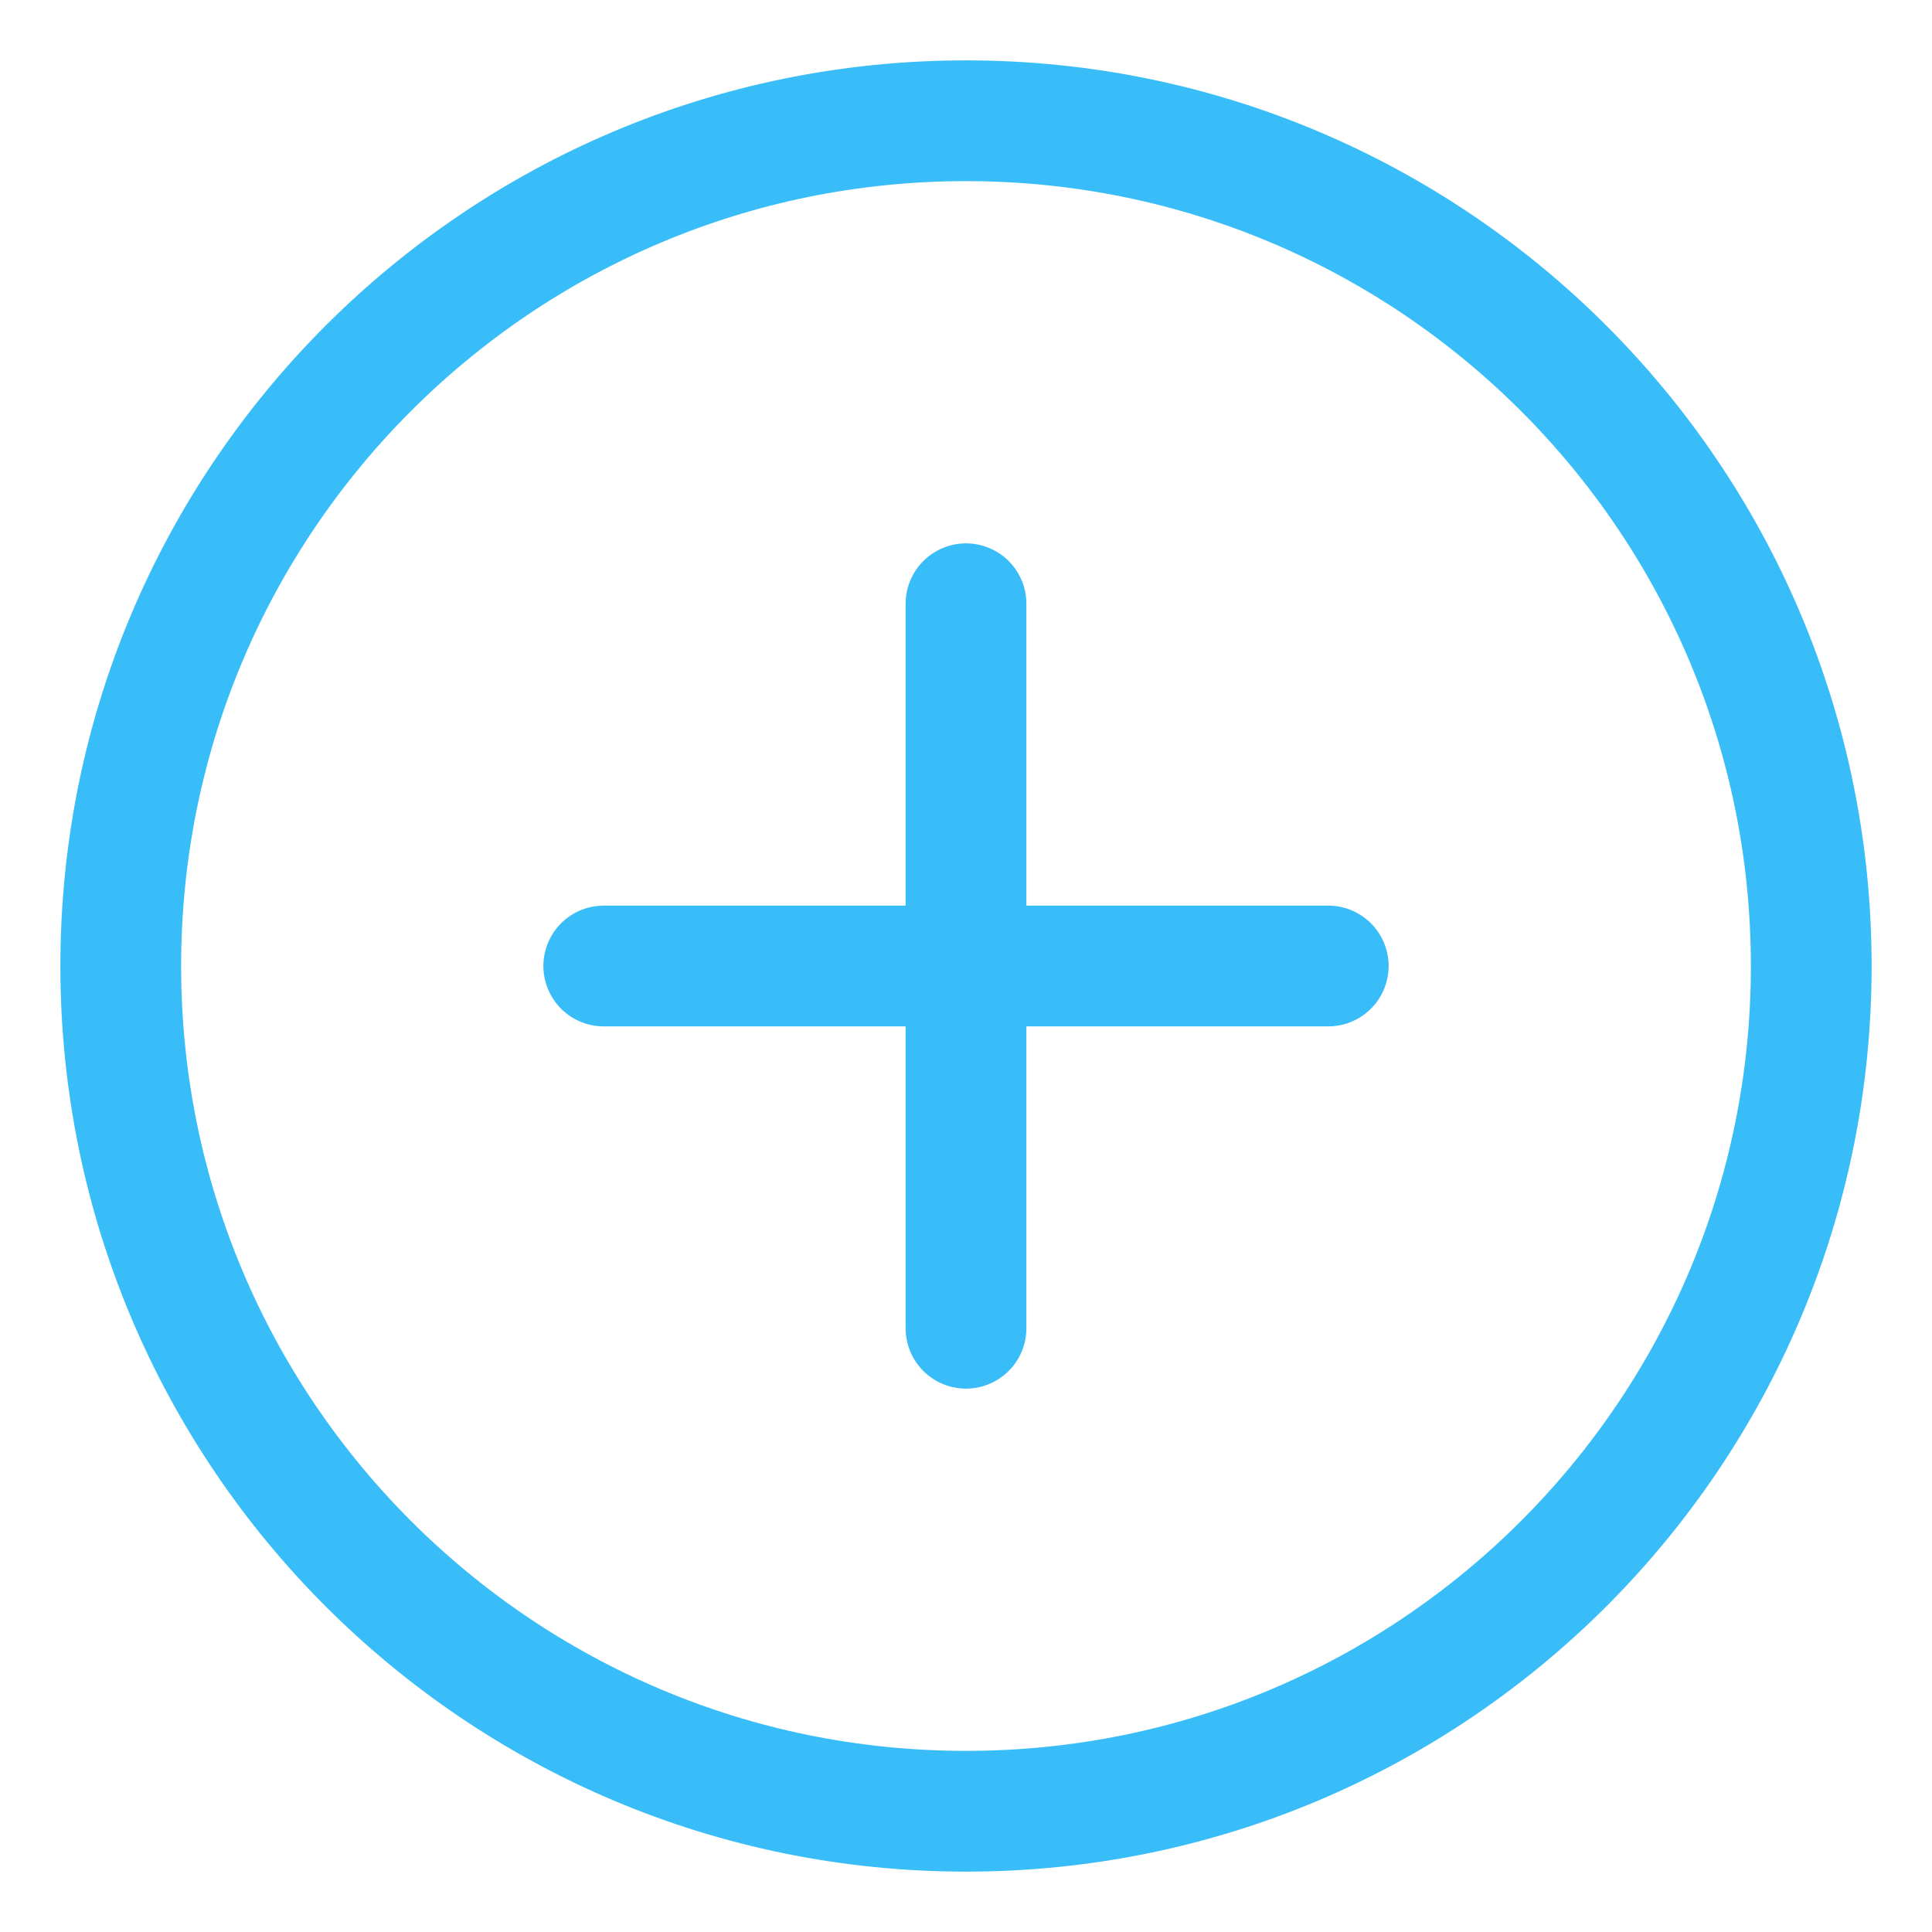
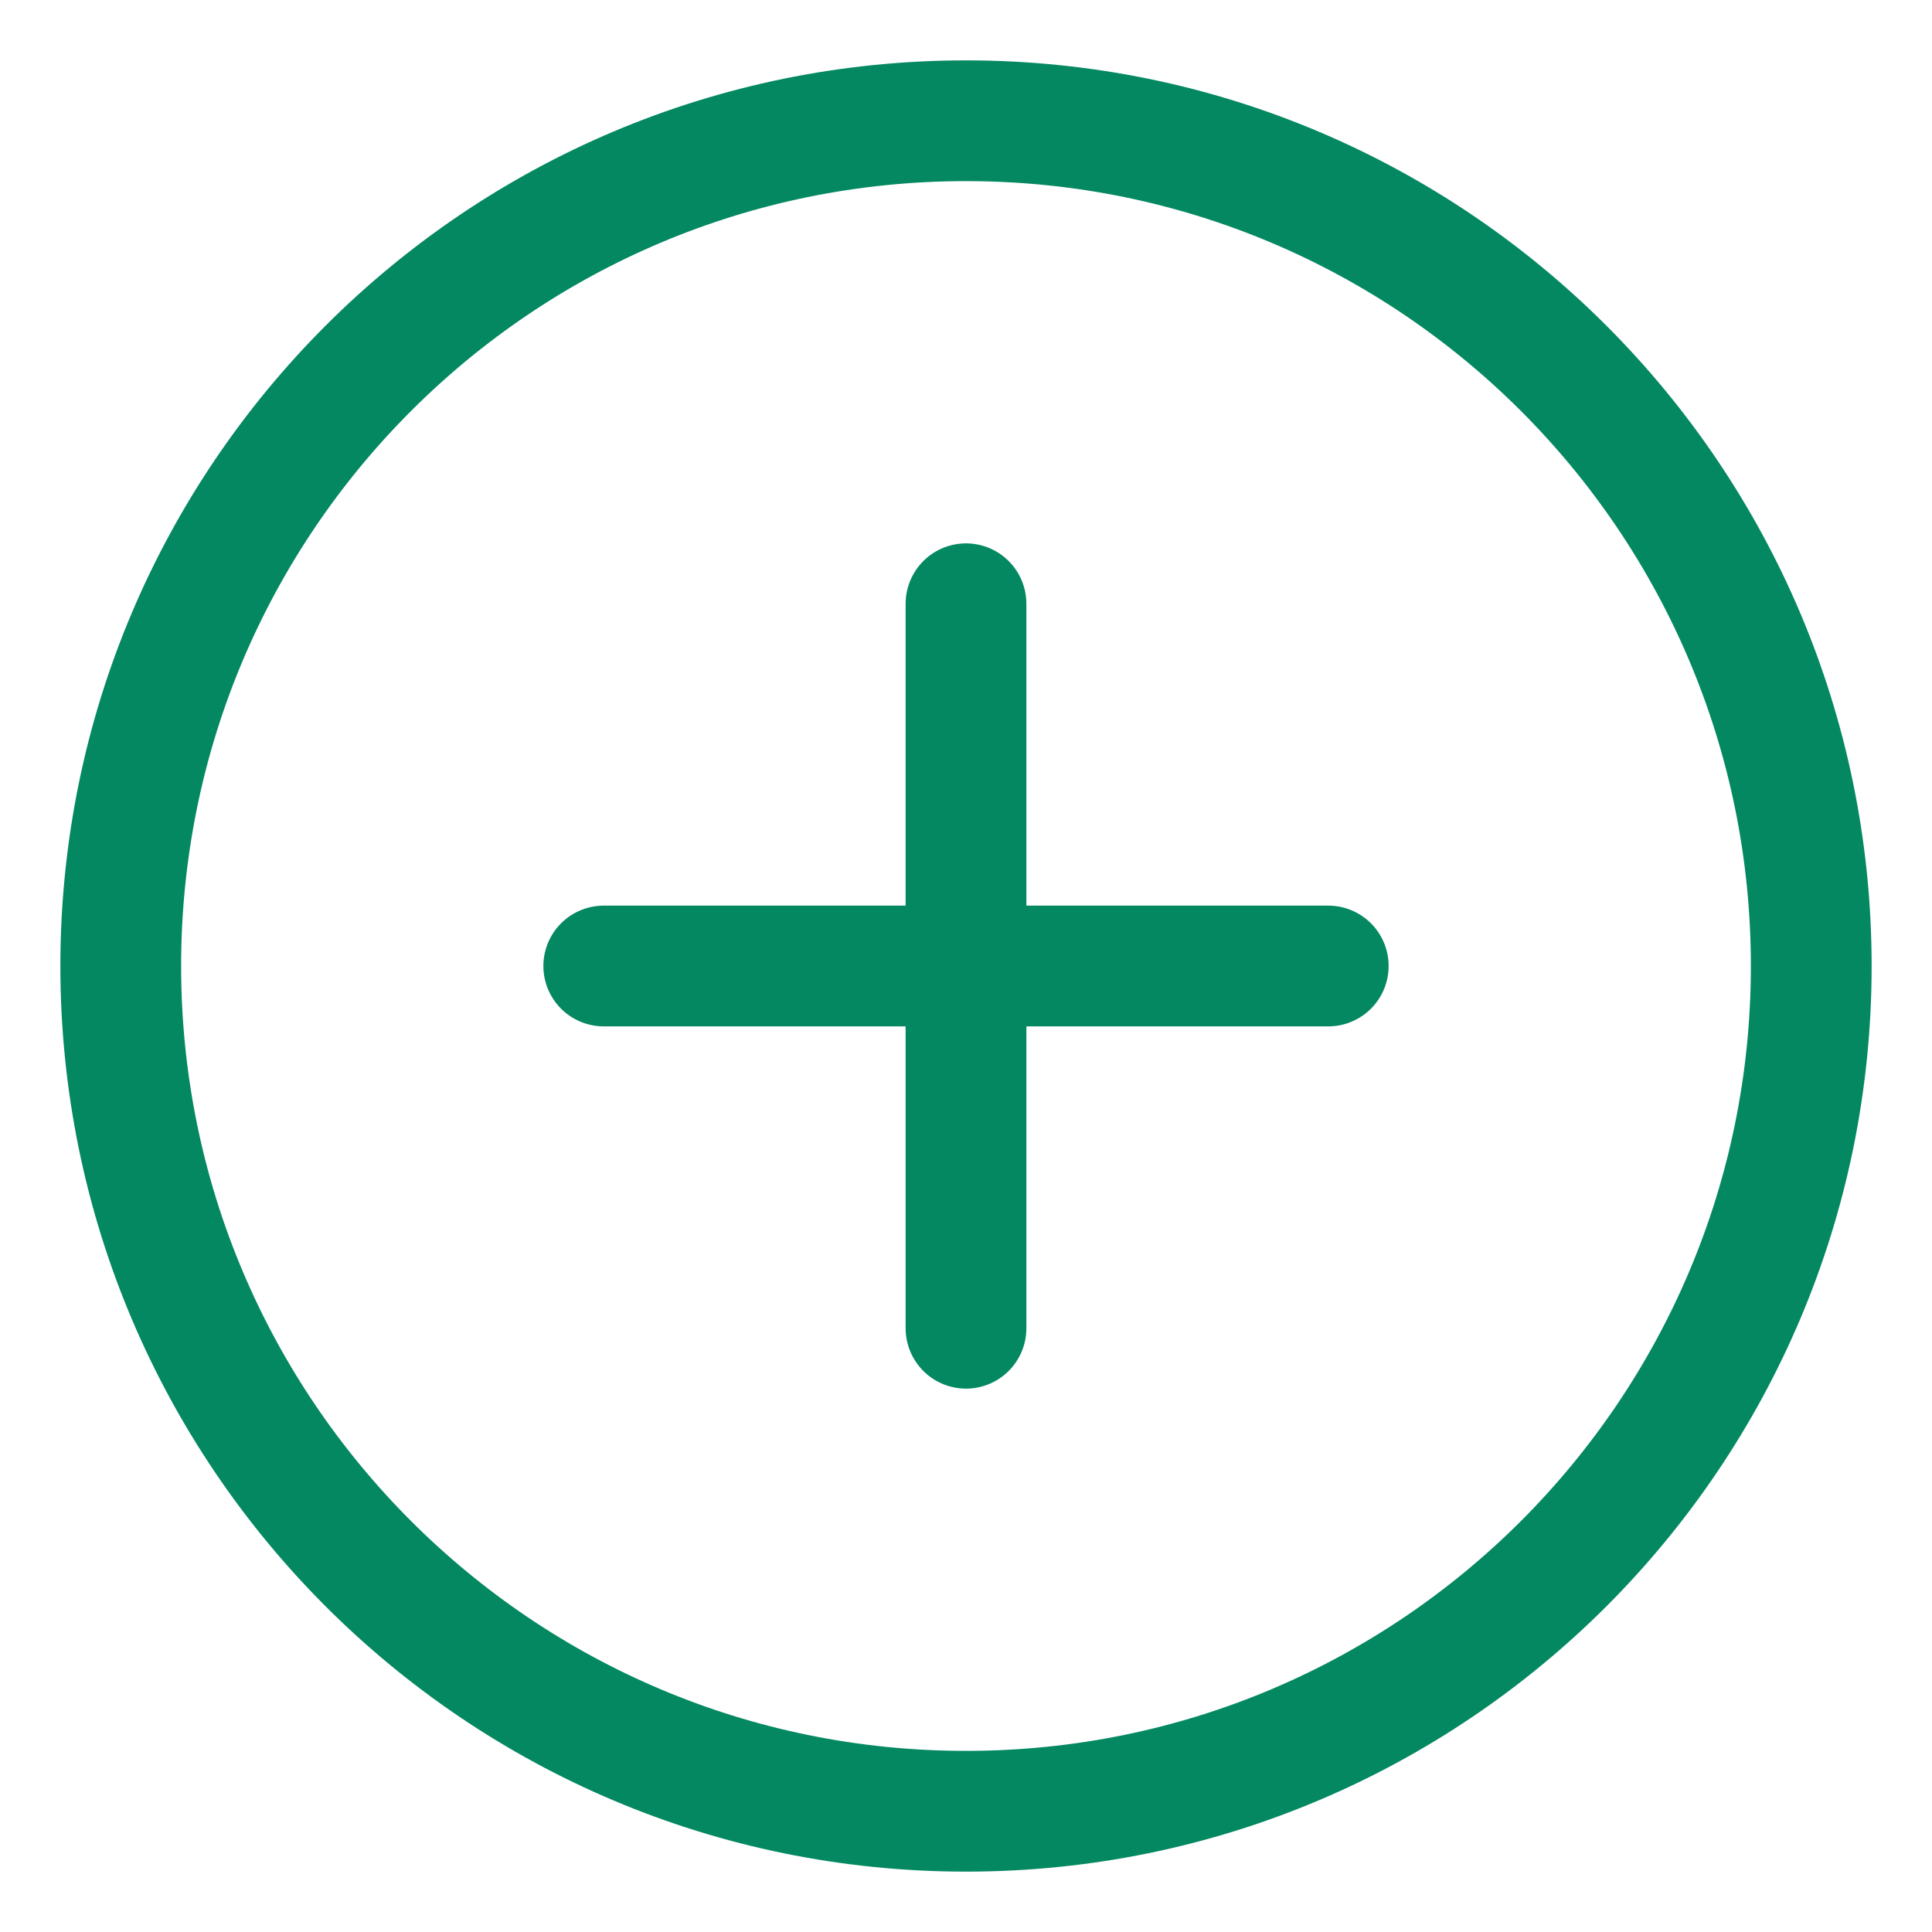
<svg xmlns="http://www.w3.org/2000/svg" width="24" height="24" viewBox="0 0 256 256">
-   <g id="galaAdd0" fill="none" stroke="#38BDF8" stroke-dasharray="none" stroke-linecap="round" stroke-linejoin="round" stroke-miterlimit="4" stroke-opacity="1" stroke-width="16">
+   <g id="galaAdd0" fill="none" stroke="#038861" stroke-dasharray="none" stroke-linecap="round" stroke-linejoin="round" stroke-miterlimit="4" stroke-opacity="1" stroke-width="16">
    <circle id="galaAdd1" cx="128" cy="128" r="112" />
    <path id="galaAdd2" d="M 80,128 H 176" />
    <path id="galaAdd3" d="m 128,80 v 96" />
  </g>
</svg>
